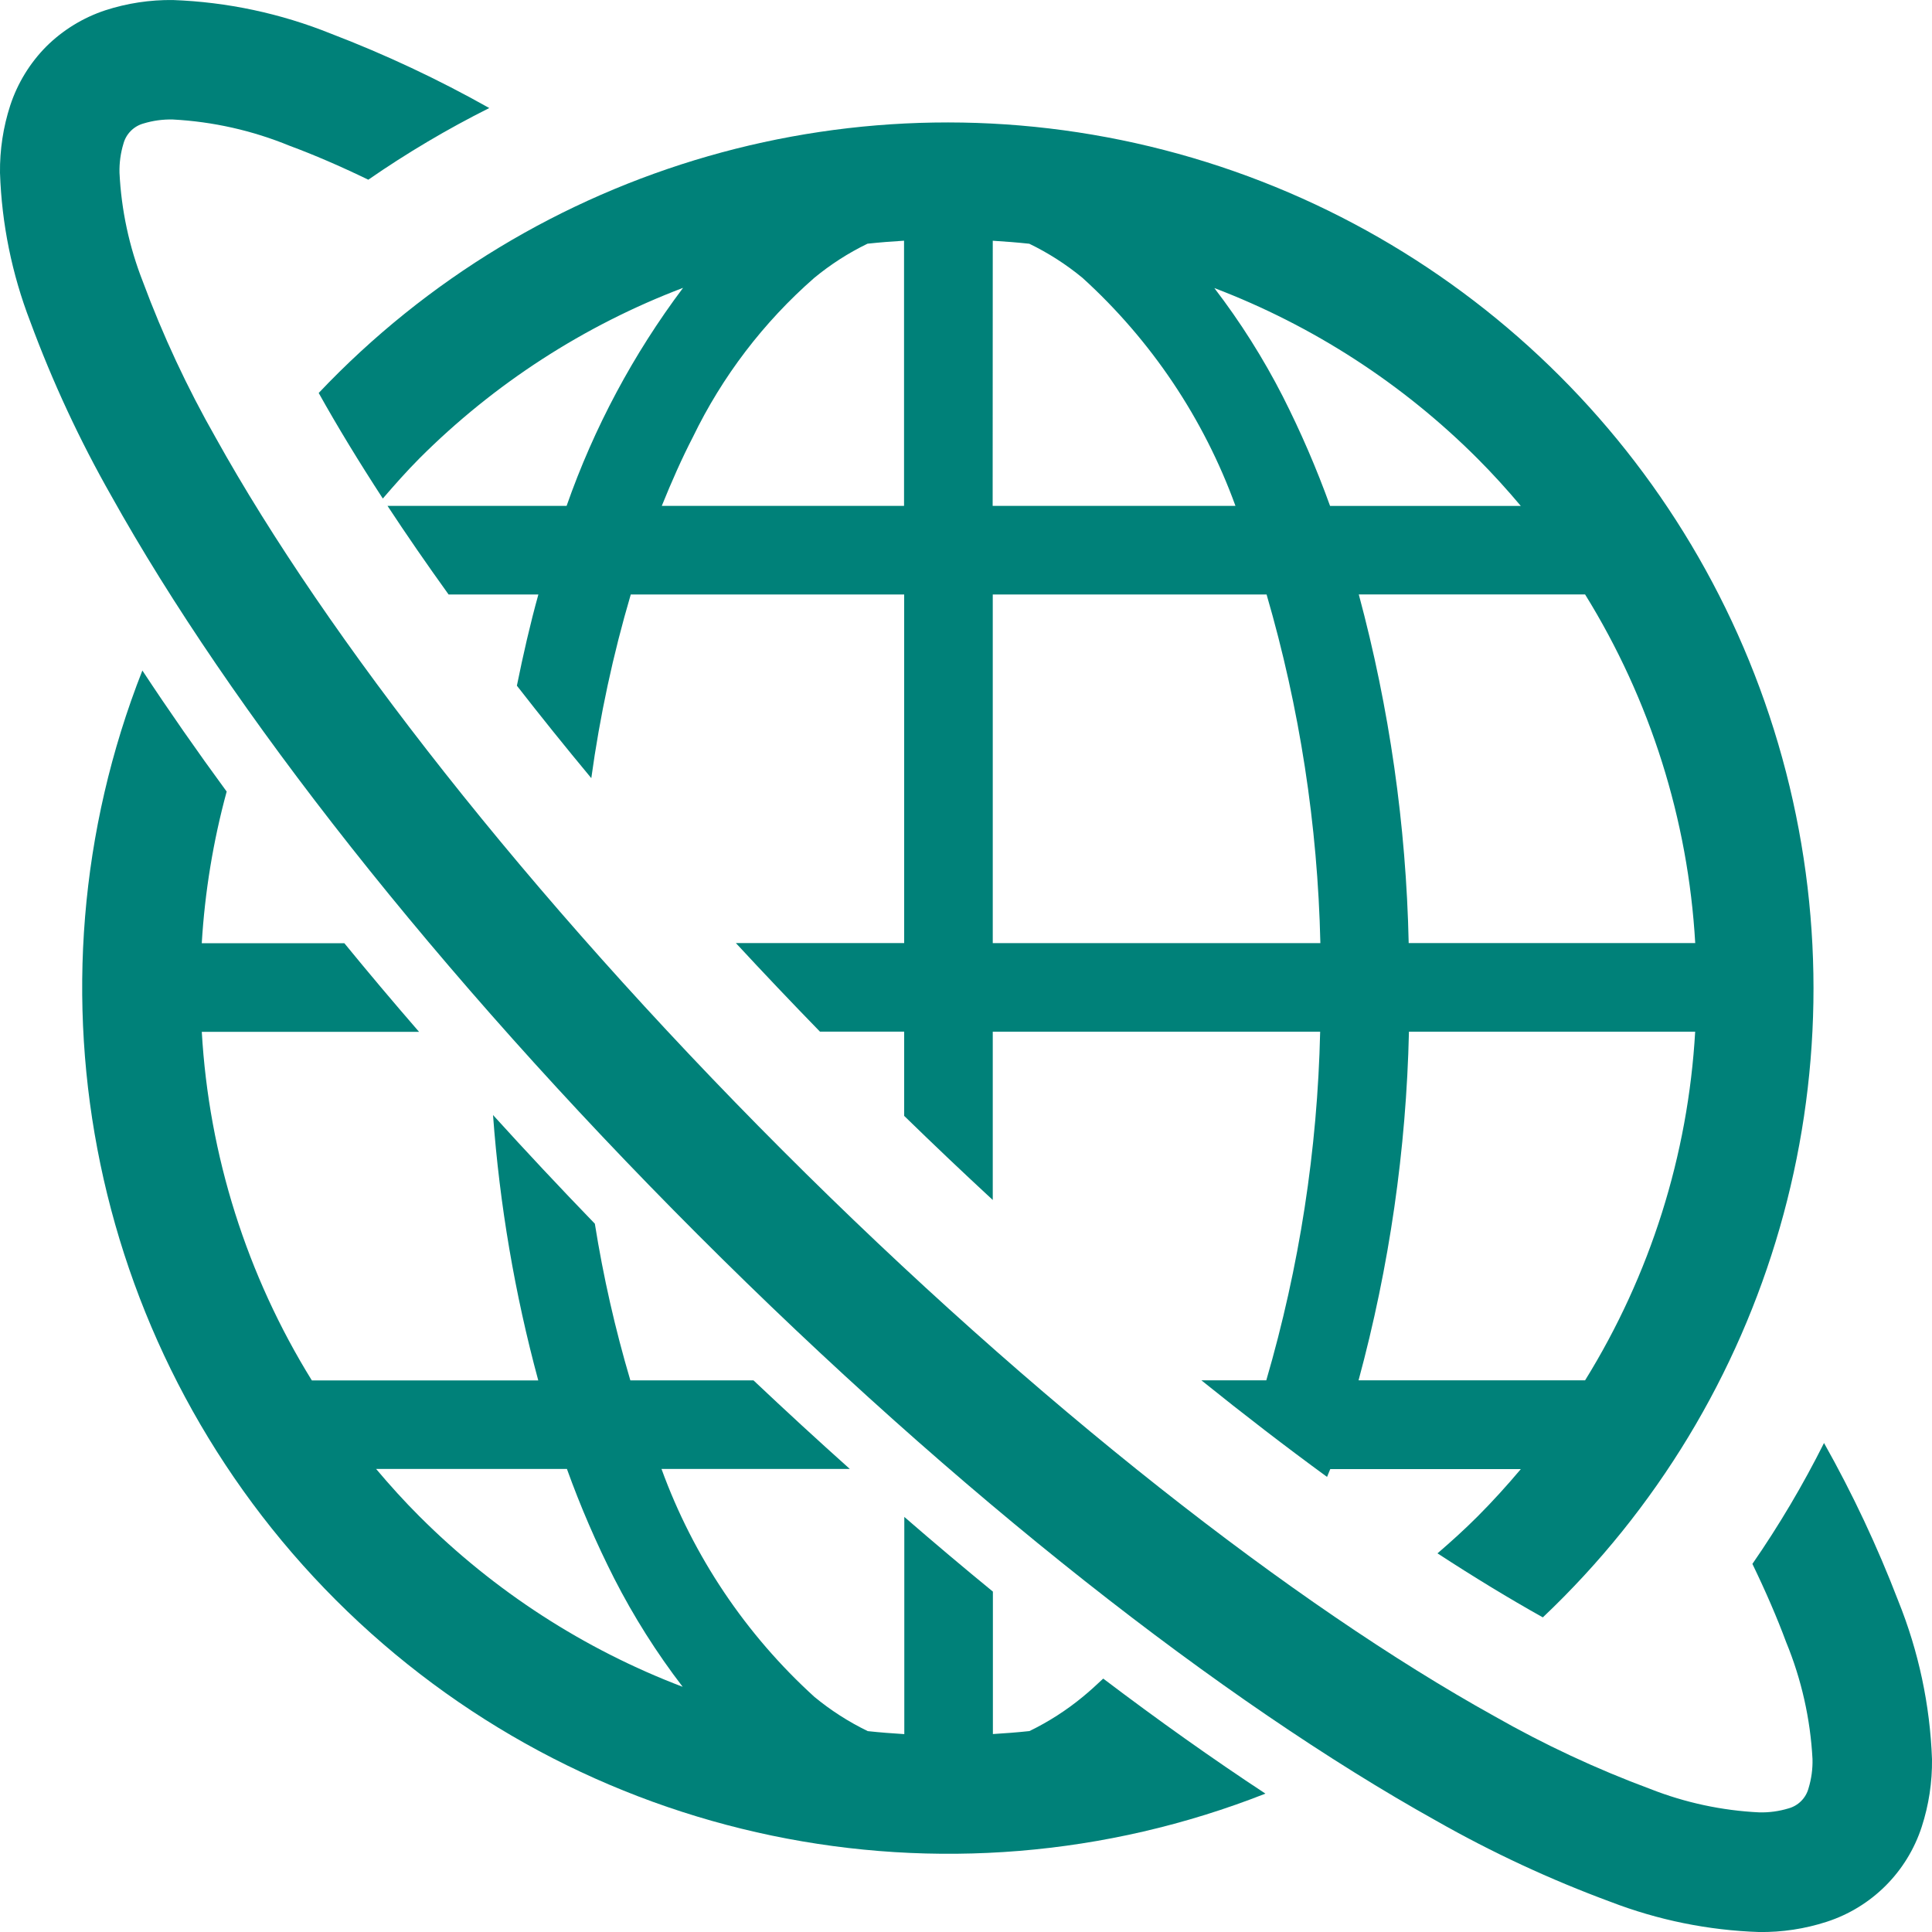
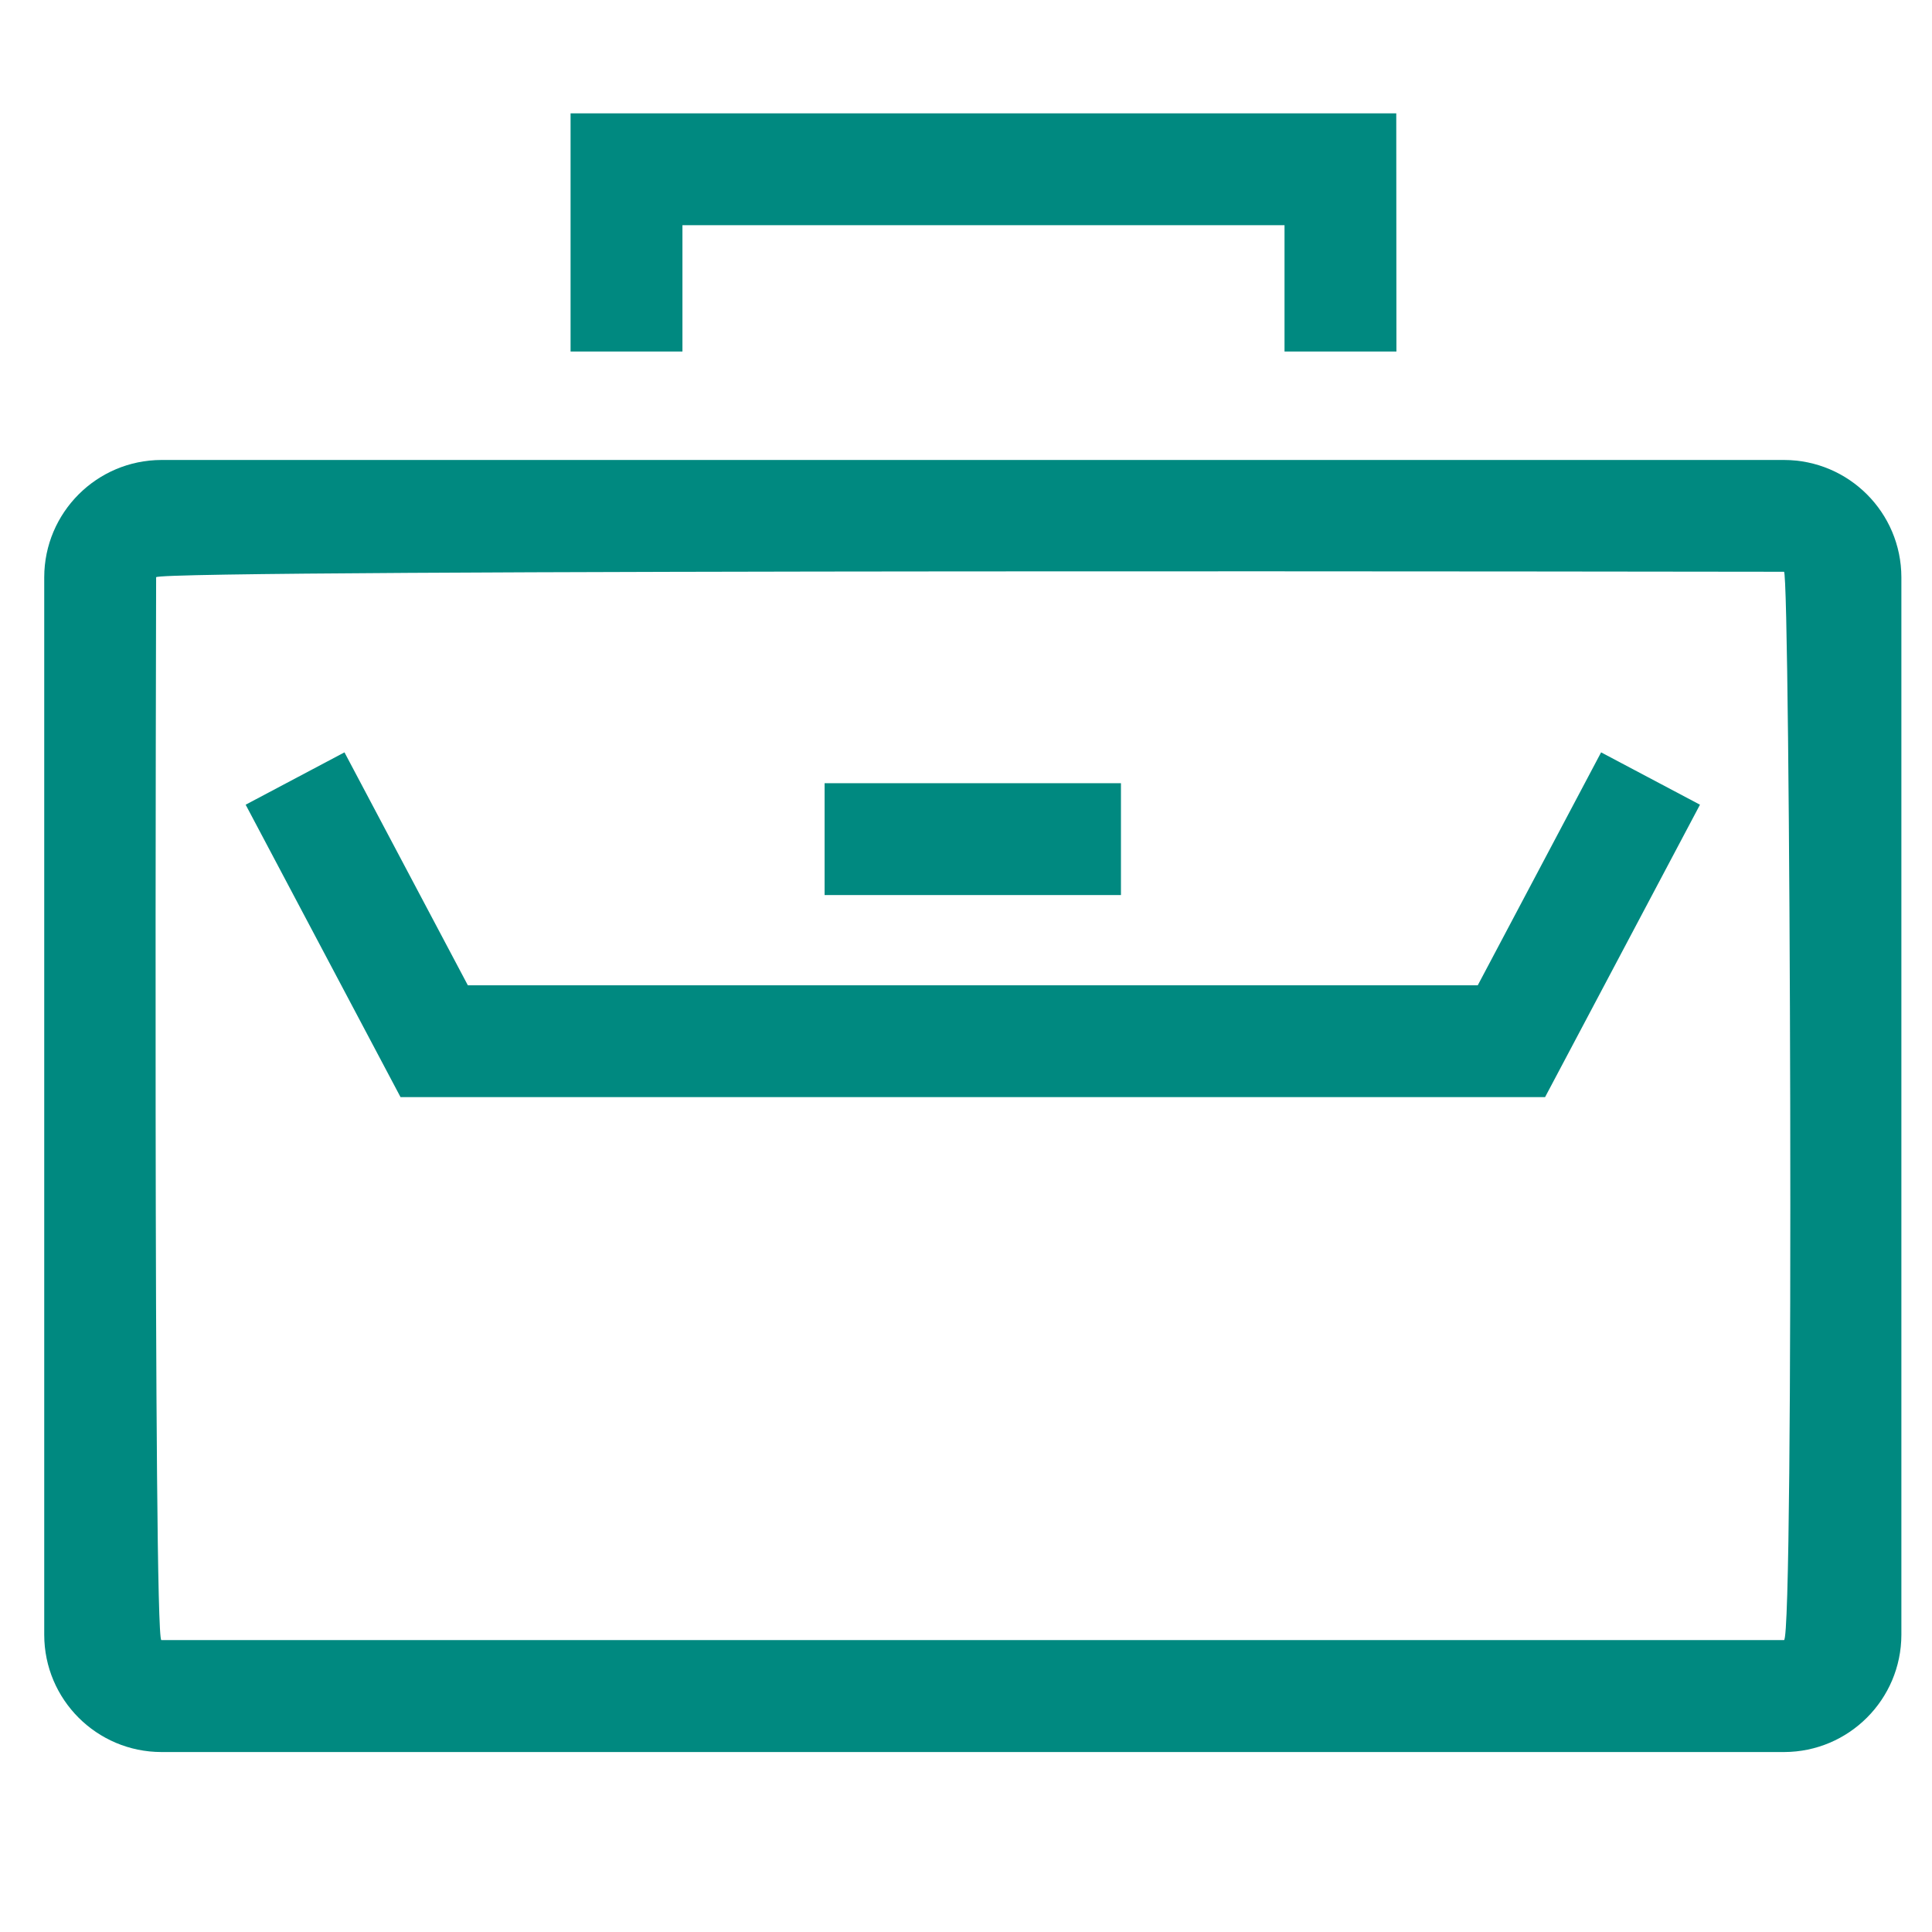
<svg xmlns="http://www.w3.org/2000/svg" width="74" height="74" viewBox="0 0 74 74">
-   <g id="ic-service" transform="translate(1 0.001)">
-     <path id="Path_27" data-name="Path 27" d="M53.368,219.031a10.207,10.207,0,0,1-2.042,1.311c-.465.05-.933.086-1.4.114V215q-1.688-1.382-3.393-2.861v8.32c-.47-.029-.939-.065-1.4-.115a10.215,10.215,0,0,1-2.043-1.311,21.9,21.9,0,0,1-5.857-8.731h7.213q-1.844-1.649-3.69-3.393H36.04a47.422,47.422,0,0,1-1.36-6q-2.01-2.079-3.9-4.163a54.087,54.087,0,0,0,1.733,10.166H23.841a28.459,28.459,0,0,1-4.216-13.353h8.321q-1.475-1.7-2.86-3.393H19.624a28.648,28.648,0,0,1,.954-5.809q-1.728-2.358-3.229-4.637a33.174,33.174,0,0,0,43.016,43.018c-2.02-1.329-4.1-2.806-6.213-4.406C53.893,218.576,53.632,218.815,53.368,219.031Zm-25.405-6.911c-.581-.581-1.133-1.191-1.662-1.819h7.309a36.864,36.864,0,0,0,1.814,4.2,26.93,26.93,0,0,0,2.62,4.146A28.681,28.681,0,0,1,27.963,212.119Z" transform="translate(-12.896 -154.039)" fill="#008179" />
-     <path id="Path_28" data-name="Path 28" d="M78.442,42.891c.725,1.3,1.549,2.65,2.456,4.043.453-.526.912-1.045,1.4-1.536a28.688,28.688,0,0,1,10.1-6.534,30.955,30.955,0,0,0-4.461,8.352H81.078c.727,1.107,1.51,2.24,2.339,3.393h3.439c-.313,1.126-.581,2.3-.823,3.494q1.364,1.753,2.85,3.541a48.2,48.2,0,0,1,1.512-7.035h10.472V63.961H94.421q1.573,1.7,3.221,3.393h3.225V70.58q1.69,1.647,3.393,3.221V67.355H116.8a51.845,51.845,0,0,1-2.063,13.353H112.25q2.446,1.97,4.814,3.7c.039-.1.084-.2.123-.3h7.3c-.53.628-1.081,1.238-1.662,1.819-.49.49-1.005.957-1.531,1.409,1.391.906,2.74,1.728,4.035,2.452A33.17,33.17,0,1,0,78.442,42.891Zm48.506,37.817h-8.677a55.944,55.944,0,0,0,1.93-13.353h10.963A28.459,28.459,0,0,1,126.948,80.708Zm0-30.1a28.464,28.464,0,0,1,4.218,13.353H120.191a56.037,56.037,0,0,0-1.911-13.353ZM122.825,45.4c.581.581,1.132,1.19,1.661,1.818H117.18a37.113,37.113,0,0,0-1.814-4.2,27.112,27.112,0,0,0-2.619-4.146A28.7,28.7,0,0,1,122.825,45.4ZM104.26,37.06c.472.029.94.065,1.4.115a10.149,10.149,0,0,1,2.041,1.31,21.887,21.887,0,0,1,5.855,8.731h-9.3Zm0,13.549h10.488a51.922,51.922,0,0,1,2.06,13.353H104.26ZM97.421,38.484a10.2,10.2,0,0,1,2.041-1.311c.465-.05.933-.086,1.4-.115V47.215H91.583c.374-.925.768-1.817,1.193-2.639A19.226,19.226,0,0,1,97.421,38.484Z" transform="translate(-67.235 -27.84)" fill="#008179" />
-     <path id="Path_29" data-name="Path 29" d="M72.707,61.316a45.829,45.829,0,0,0-2.843-6.047A38.341,38.341,0,0,1,67.121,59.9c.517,1.069.951,2.075,1.294,3a13.653,13.653,0,0,1,1.008,4.476,3.522,3.522,0,0,1-.152,1.118,1.092,1.092,0,0,1-.772.772,3.552,3.552,0,0,1-1.116.151,13.119,13.119,0,0,1-4.167-.894,40.621,40.621,0,0,1-5.985-2.794C49.611,61.5,39.714,53.81,29.956,44.044S12.5,24.389,8.264,16.768a40.736,40.736,0,0,1-2.793-5.984,13.149,13.149,0,0,1-.894-4.167A3.531,3.531,0,0,1,4.729,5.5,1.1,1.1,0,0,1,5.5,4.728a3.546,3.546,0,0,1,1.119-.152,13.669,13.669,0,0,1,4.472,1.006c.931.344,1.941.78,3.016,1.3A38.24,38.24,0,0,1,18.74,4.137a45.61,45.61,0,0,0-6.06-2.847A17.962,17.962,0,0,0,6.621,0,8.072,8.072,0,0,0,4.034.393a5.8,5.8,0,0,0-2.26,1.385A5.765,5.765,0,0,0,.393,4.034,8.05,8.05,0,0,0,0,6.618a17.434,17.434,0,0,0,1.159,5.7,45.092,45.092,0,0,0,3.106,6.677C8.817,27.162,16.711,37.267,26.72,47.281s20.118,17.9,28.286,22.455a45.186,45.186,0,0,0,6.678,3.106A17.456,17.456,0,0,0,67.382,74a8.047,8.047,0,0,0,2.584-.392,5.661,5.661,0,0,0,3.641-3.639A8.065,8.065,0,0,0,74,67.382,17.946,17.946,0,0,0,72.707,61.316Z" transform="translate(-1)" fill="#008179" />
+   <g id="ic-service" transform="translate(-484 -1360)">
+     <rect id="Rectangle_372" data-name="Rectangle 372" width="74" height="74" transform="translate(484 1360)" fill="none" />
+     <path id="Path_343" data-name="Path 343" d="M-3236.619,1596.353h-62.151a4.494,4.494,0,0,1-4.49-4.49v-40.507a4.5,4.5,0,0,1,4.49-4.492h62.151a4.5,4.5,0,0,1,4.492,4.492v40.507A4.5,4.5,0,0,1-3236.619,1596.353Zm-62.355-45c0,.321-.117,40.712.2,40.712h62.151c.4,0,.236-40.919,0-40.919C-3236.939,1551.149-3298.974,1551.035-3298.974,1551.356Zm47.5-17.766H-3283.1v9.123h4.285v-4.838h23.061v4.838h4.286Zm11.633,26.481-3.787-2.005-4.724,8.921h-38.683l-4.725-8.921-3.785,2.005,5.932,11.2h43.839Zm-22.178-.824h-11.351v4.285h11.351Z" transform="translate(3788.954 -169.246)" fill="#008980" />
  </g>
</svg>
